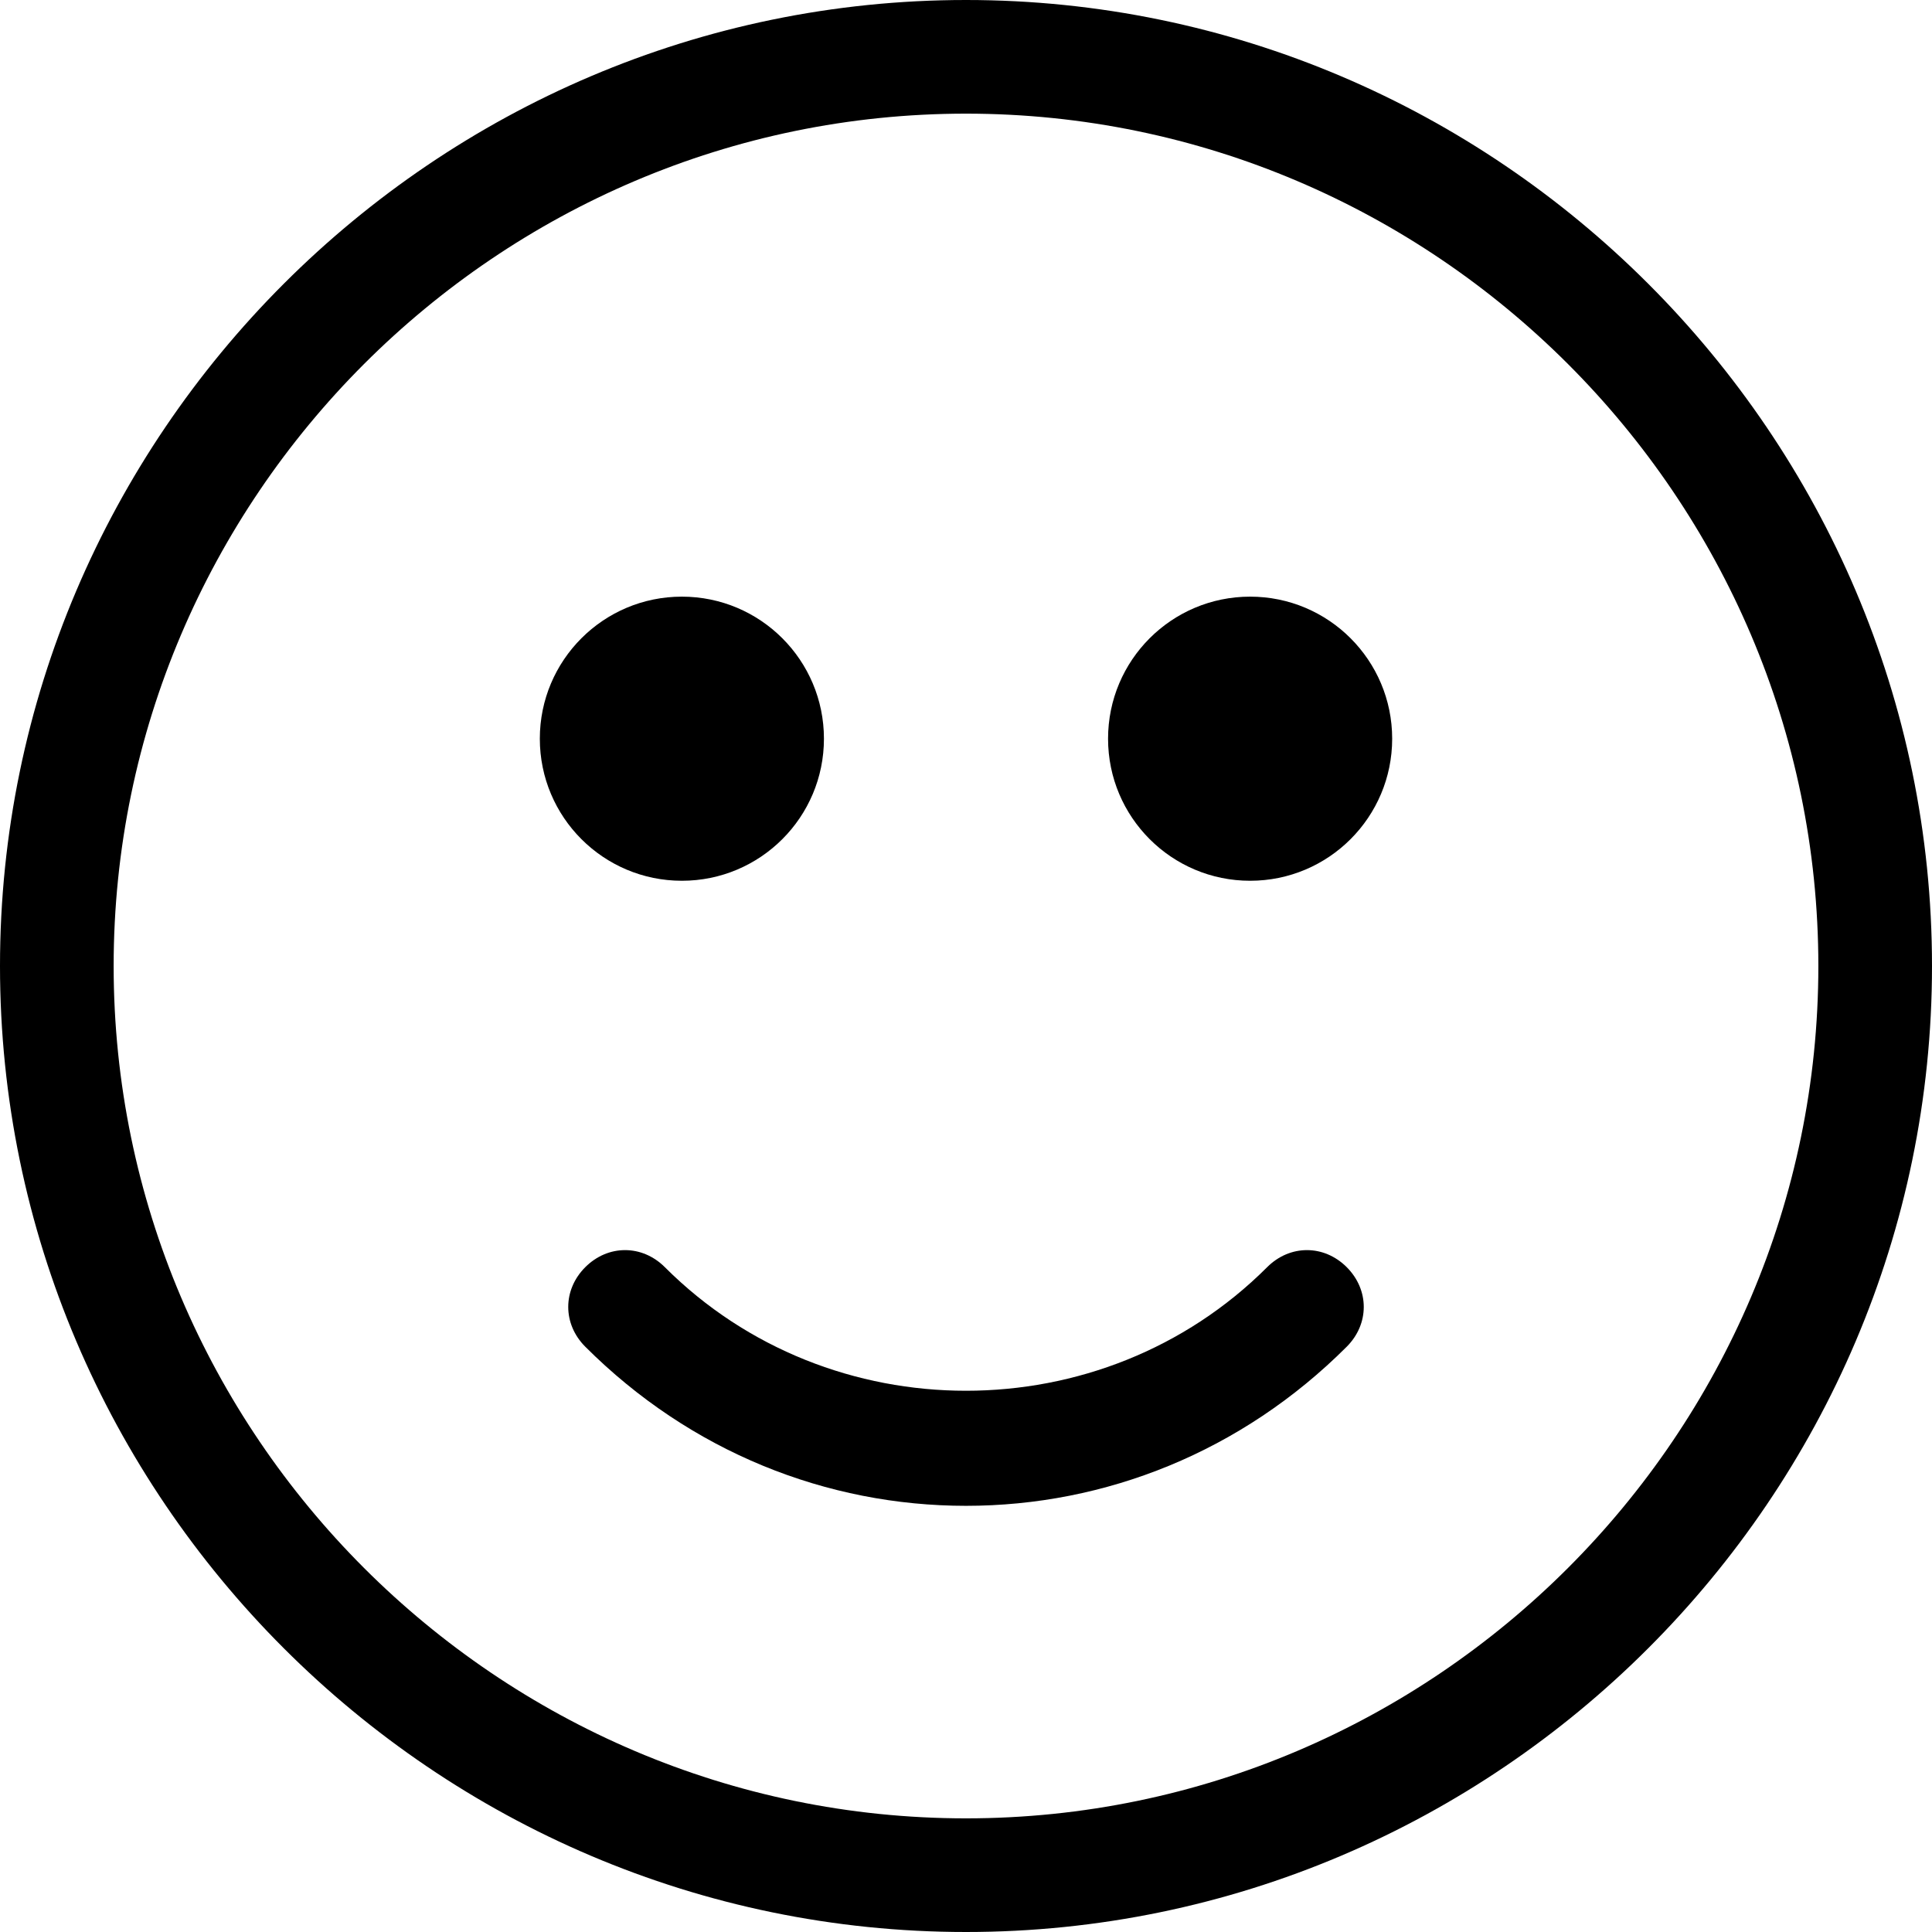
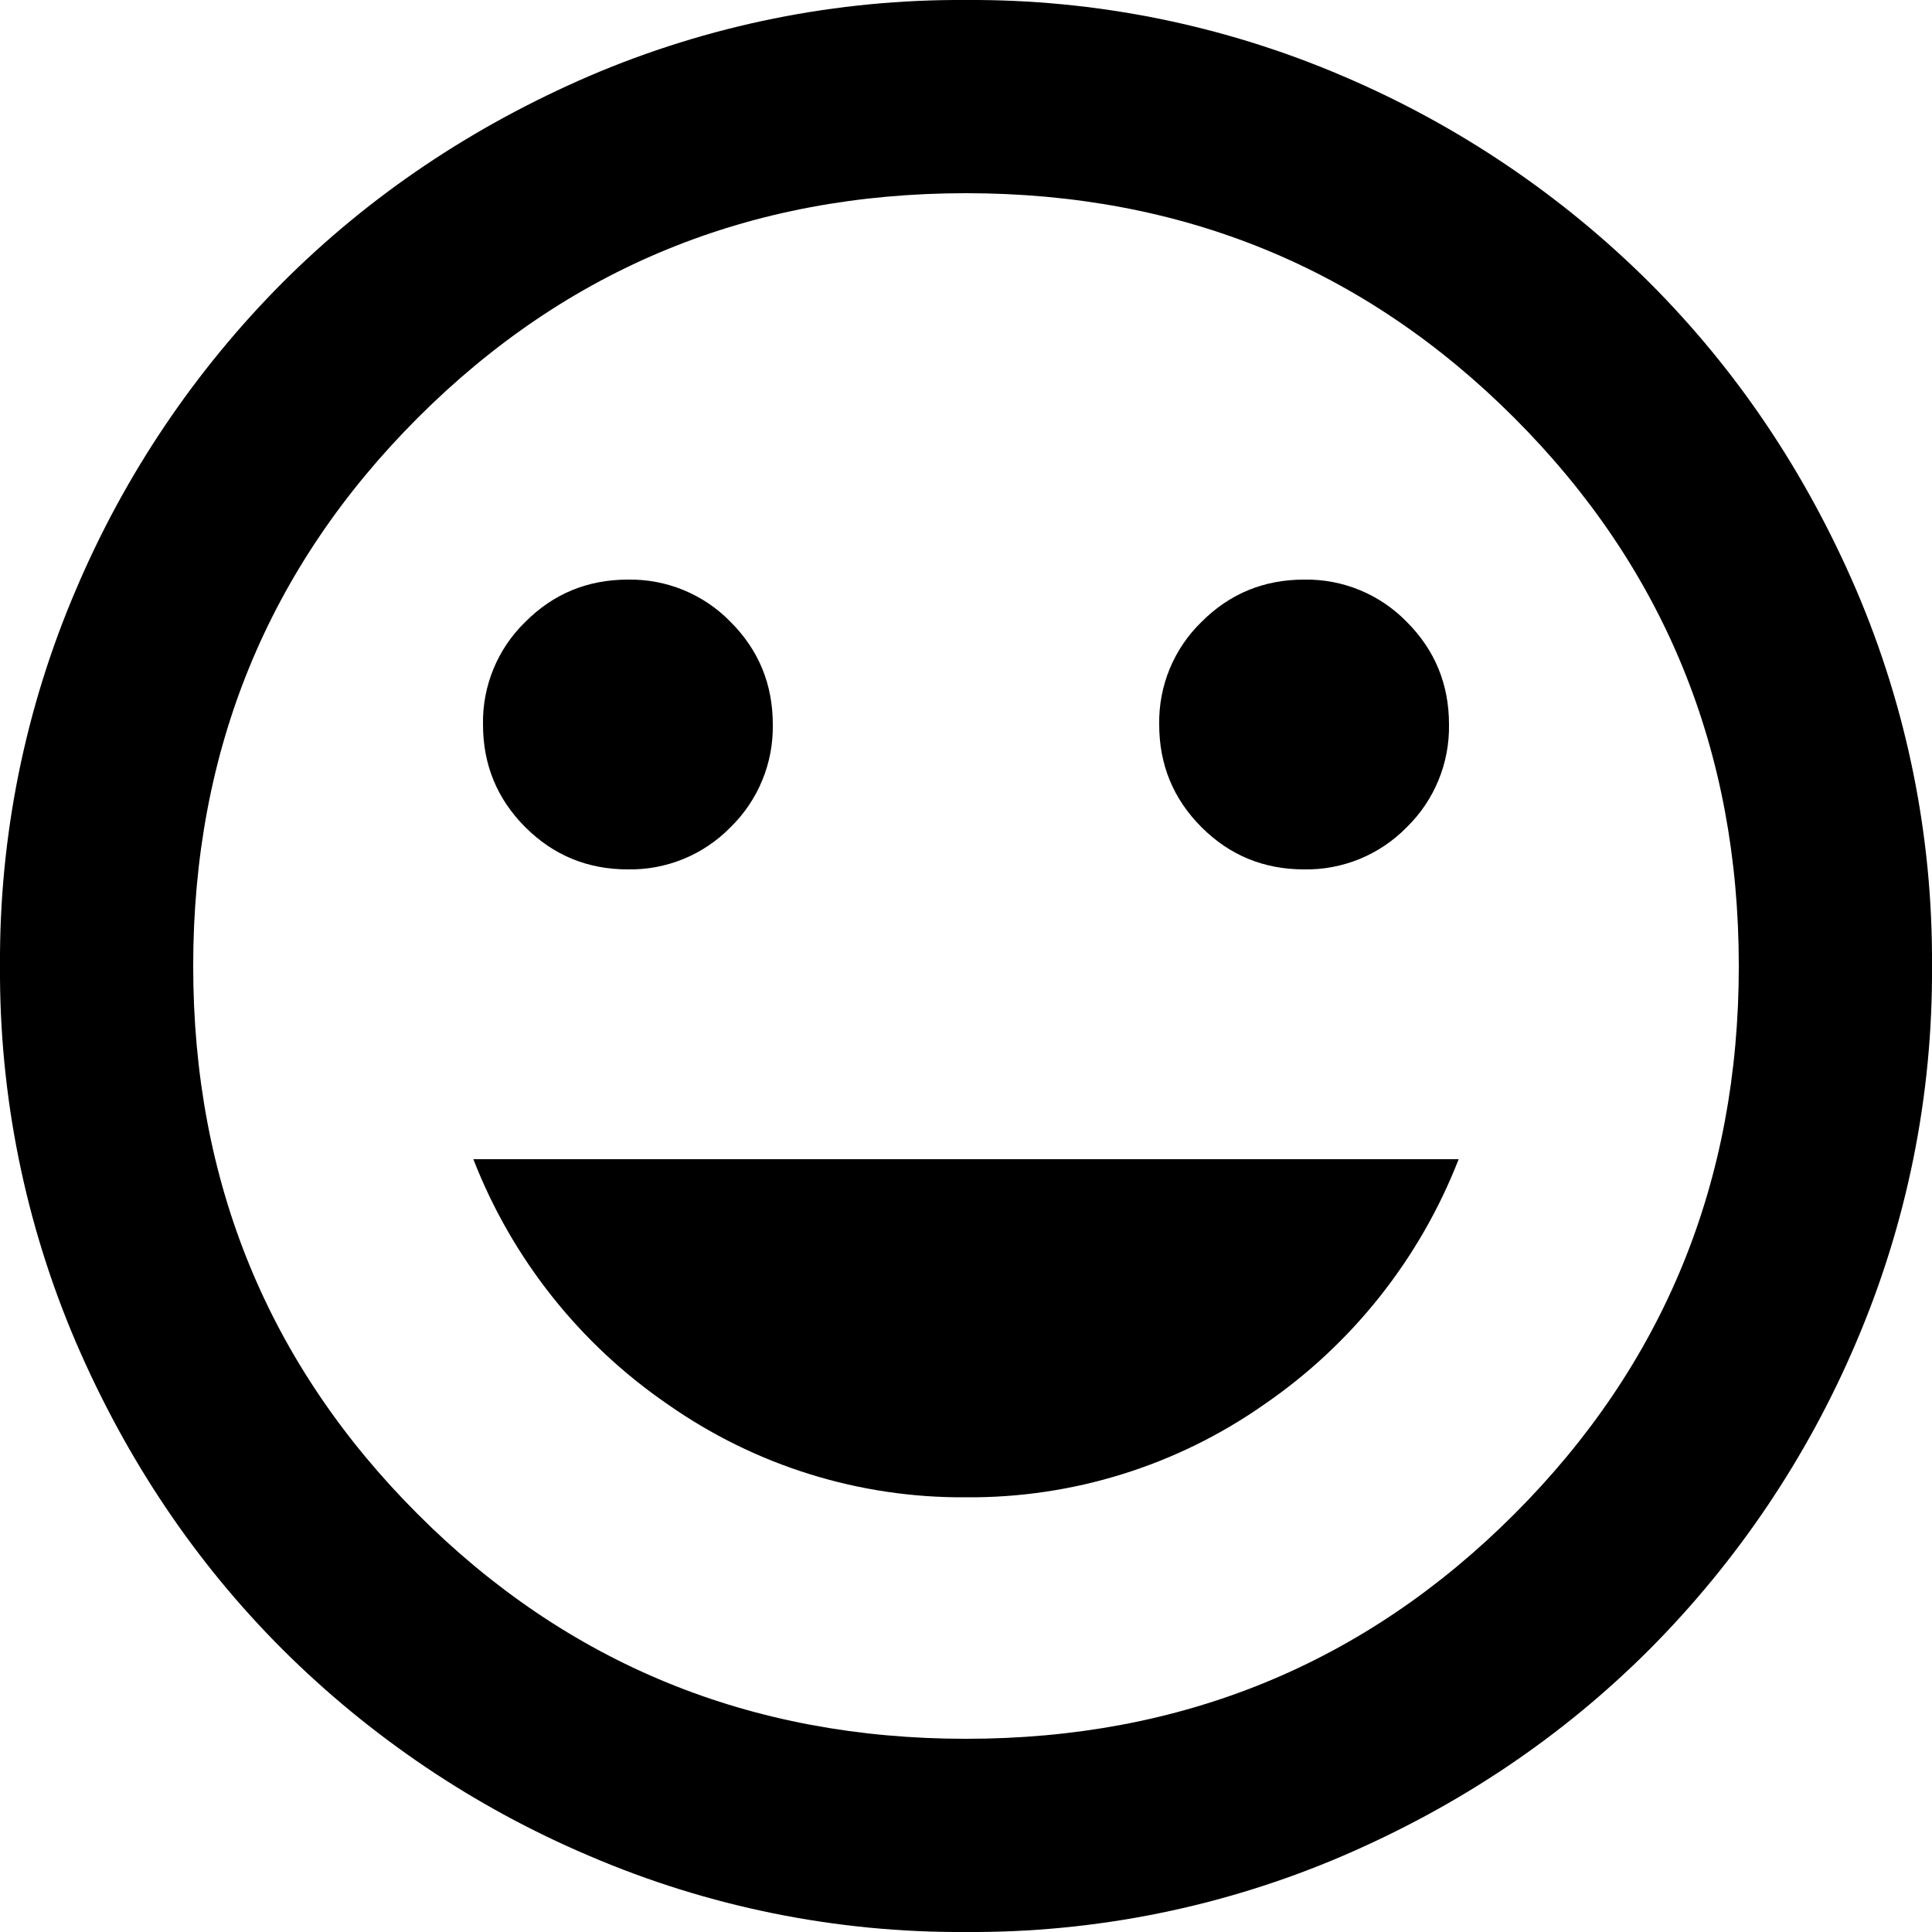
- <svg xmlns="http://www.w3.org/2000/svg" width="68" height="68">
-   <path d="M34 0C15.3 0 0 15.3 0 34s15.3 34 34 34 34-15.3 34-34S52.7 0 34 0zm0 64C17.5 64 4 50.5 4 34S17.5 4 34 4s30 13.5 30 30-13.5 30-30 30z" />
-   <path d="M44.6 44.6c-5.8 5.8-15.4 5.8-21.2 0-.8-.8-2-.8-2.8 0-.8.8-.8 2 0 2.8C24.3 51.1 29.1 53 34 53s9.7-1.9 13.4-5.6c.8-.8.8-2 0-2.8-.8-.8-2-.8-2.8 0z" />
-   <circle r="5" cy="26" cx="24" />
-   <circle r="5" cy="26" cx="44" />
+ <svg xmlns="http://www.w3.org/2000/svg" viewBox="0 0 68 68" height="68" width="68" xml:space="preserve" style="fill-rule:evenodd;clip-rule:evenodd;stroke-linejoin:round;stroke-miterlimit:2">
+   <path d="M15.5 11a1.45 1.45 0 0 0 1.063-.437A1.45 1.45 0 0 0 17 9.5c0-.417-.146-.771-.437-1.062A1.447 1.447 0 0 0 15.5 8c-.417 0-.771.146-1.062.438A1.443 1.443 0 0 0 14 9.5c0 .417.146.771.438 1.063.291.291.645.437 1.062.437Zm-7 0a1.45 1.45 0 0 0 1.063-.437A1.45 1.45 0 0 0 10 9.5c0-.417-.146-.771-.437-1.062A1.447 1.447 0 0 0 8.5 8c-.417 0-.771.146-1.062.438A1.443 1.443 0 0 0 7 9.5c0 .417.146.771.438 1.063.291.291.645.437 1.062.437Zm3.5 6.5a5.301 5.301 0 0 0 3.088-.962A5.495 5.495 0 0 0 17.1 14H6.9a5.49 5.49 0 0 0 2.013 2.538A5.298 5.298 0 0 0 12 17.5Zm0 4.5a9.723 9.723 0 0 1-3.9-.788 10.077 10.077 0 0 1-3.175-2.137c-.9-.9-1.612-1.958-2.137-3.175A9.74 9.74 0 0 1 2 12a9.74 9.74 0 0 1 .788-3.9 10.093 10.093 0 0 1 2.137-3.175c.9-.9 1.958-1.612 3.175-2.138A9.74 9.74 0 0 1 12 2a9.74 9.74 0 0 1 3.9.787 10.113 10.113 0 0 1 3.175 2.138c.9.9 1.613 1.958 2.138 3.175A9.74 9.74 0 0 1 22 12a9.74 9.74 0 0 1-.787 3.9 10.096 10.096 0 0 1-2.138 3.175c-.9.9-1.958 1.613-3.175 2.137A9.723 9.723 0 0 1 12 22Zm0-2c2.233 0 4.125-.775 5.675-2.325C19.225 16.125 20 14.233 20 12c0-2.233-.775-4.125-2.325-5.675C16.125 4.775 14.233 4 12 4c-2.233 0-4.125.775-5.675 2.325C4.775 7.875 4 9.767 4 12c0 2.233.775 4.125 2.325 5.675C7.875 19.225 9.767 20 12 20Z" style="fill-rule:nonzero" transform="matrix(3.4 0 0 3.4 -6.8 -6.8)" />
</svg>
